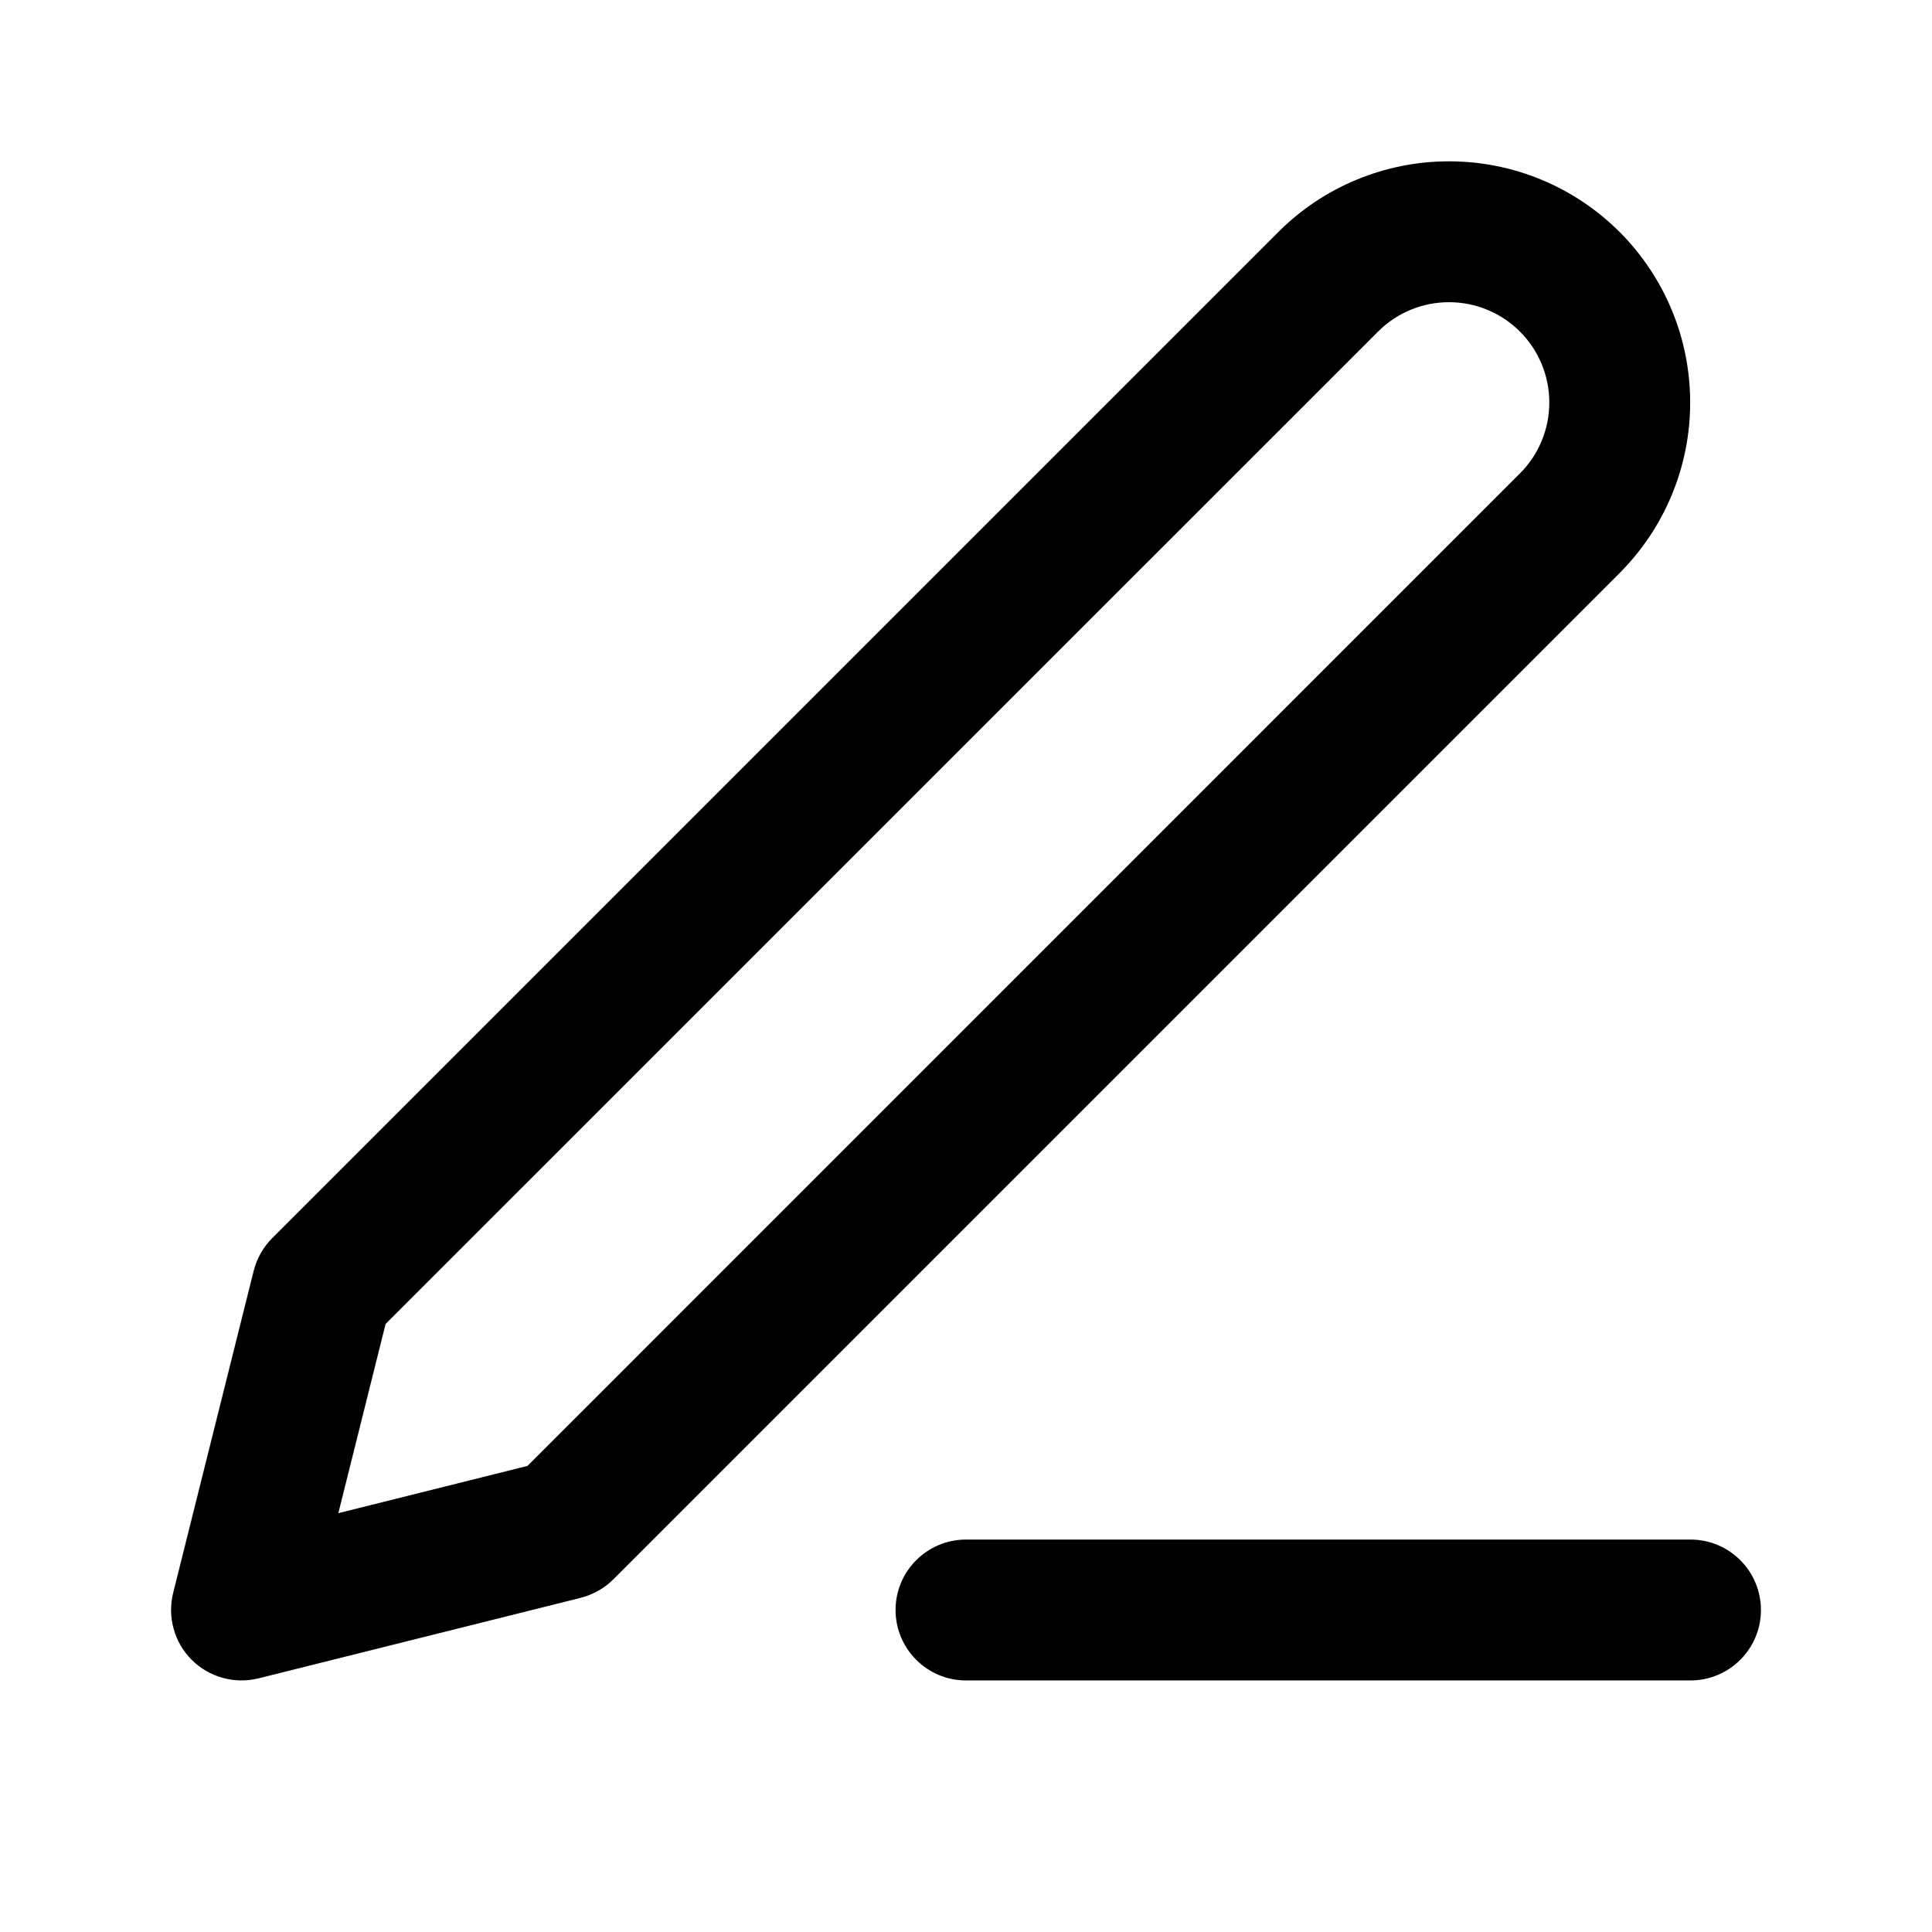
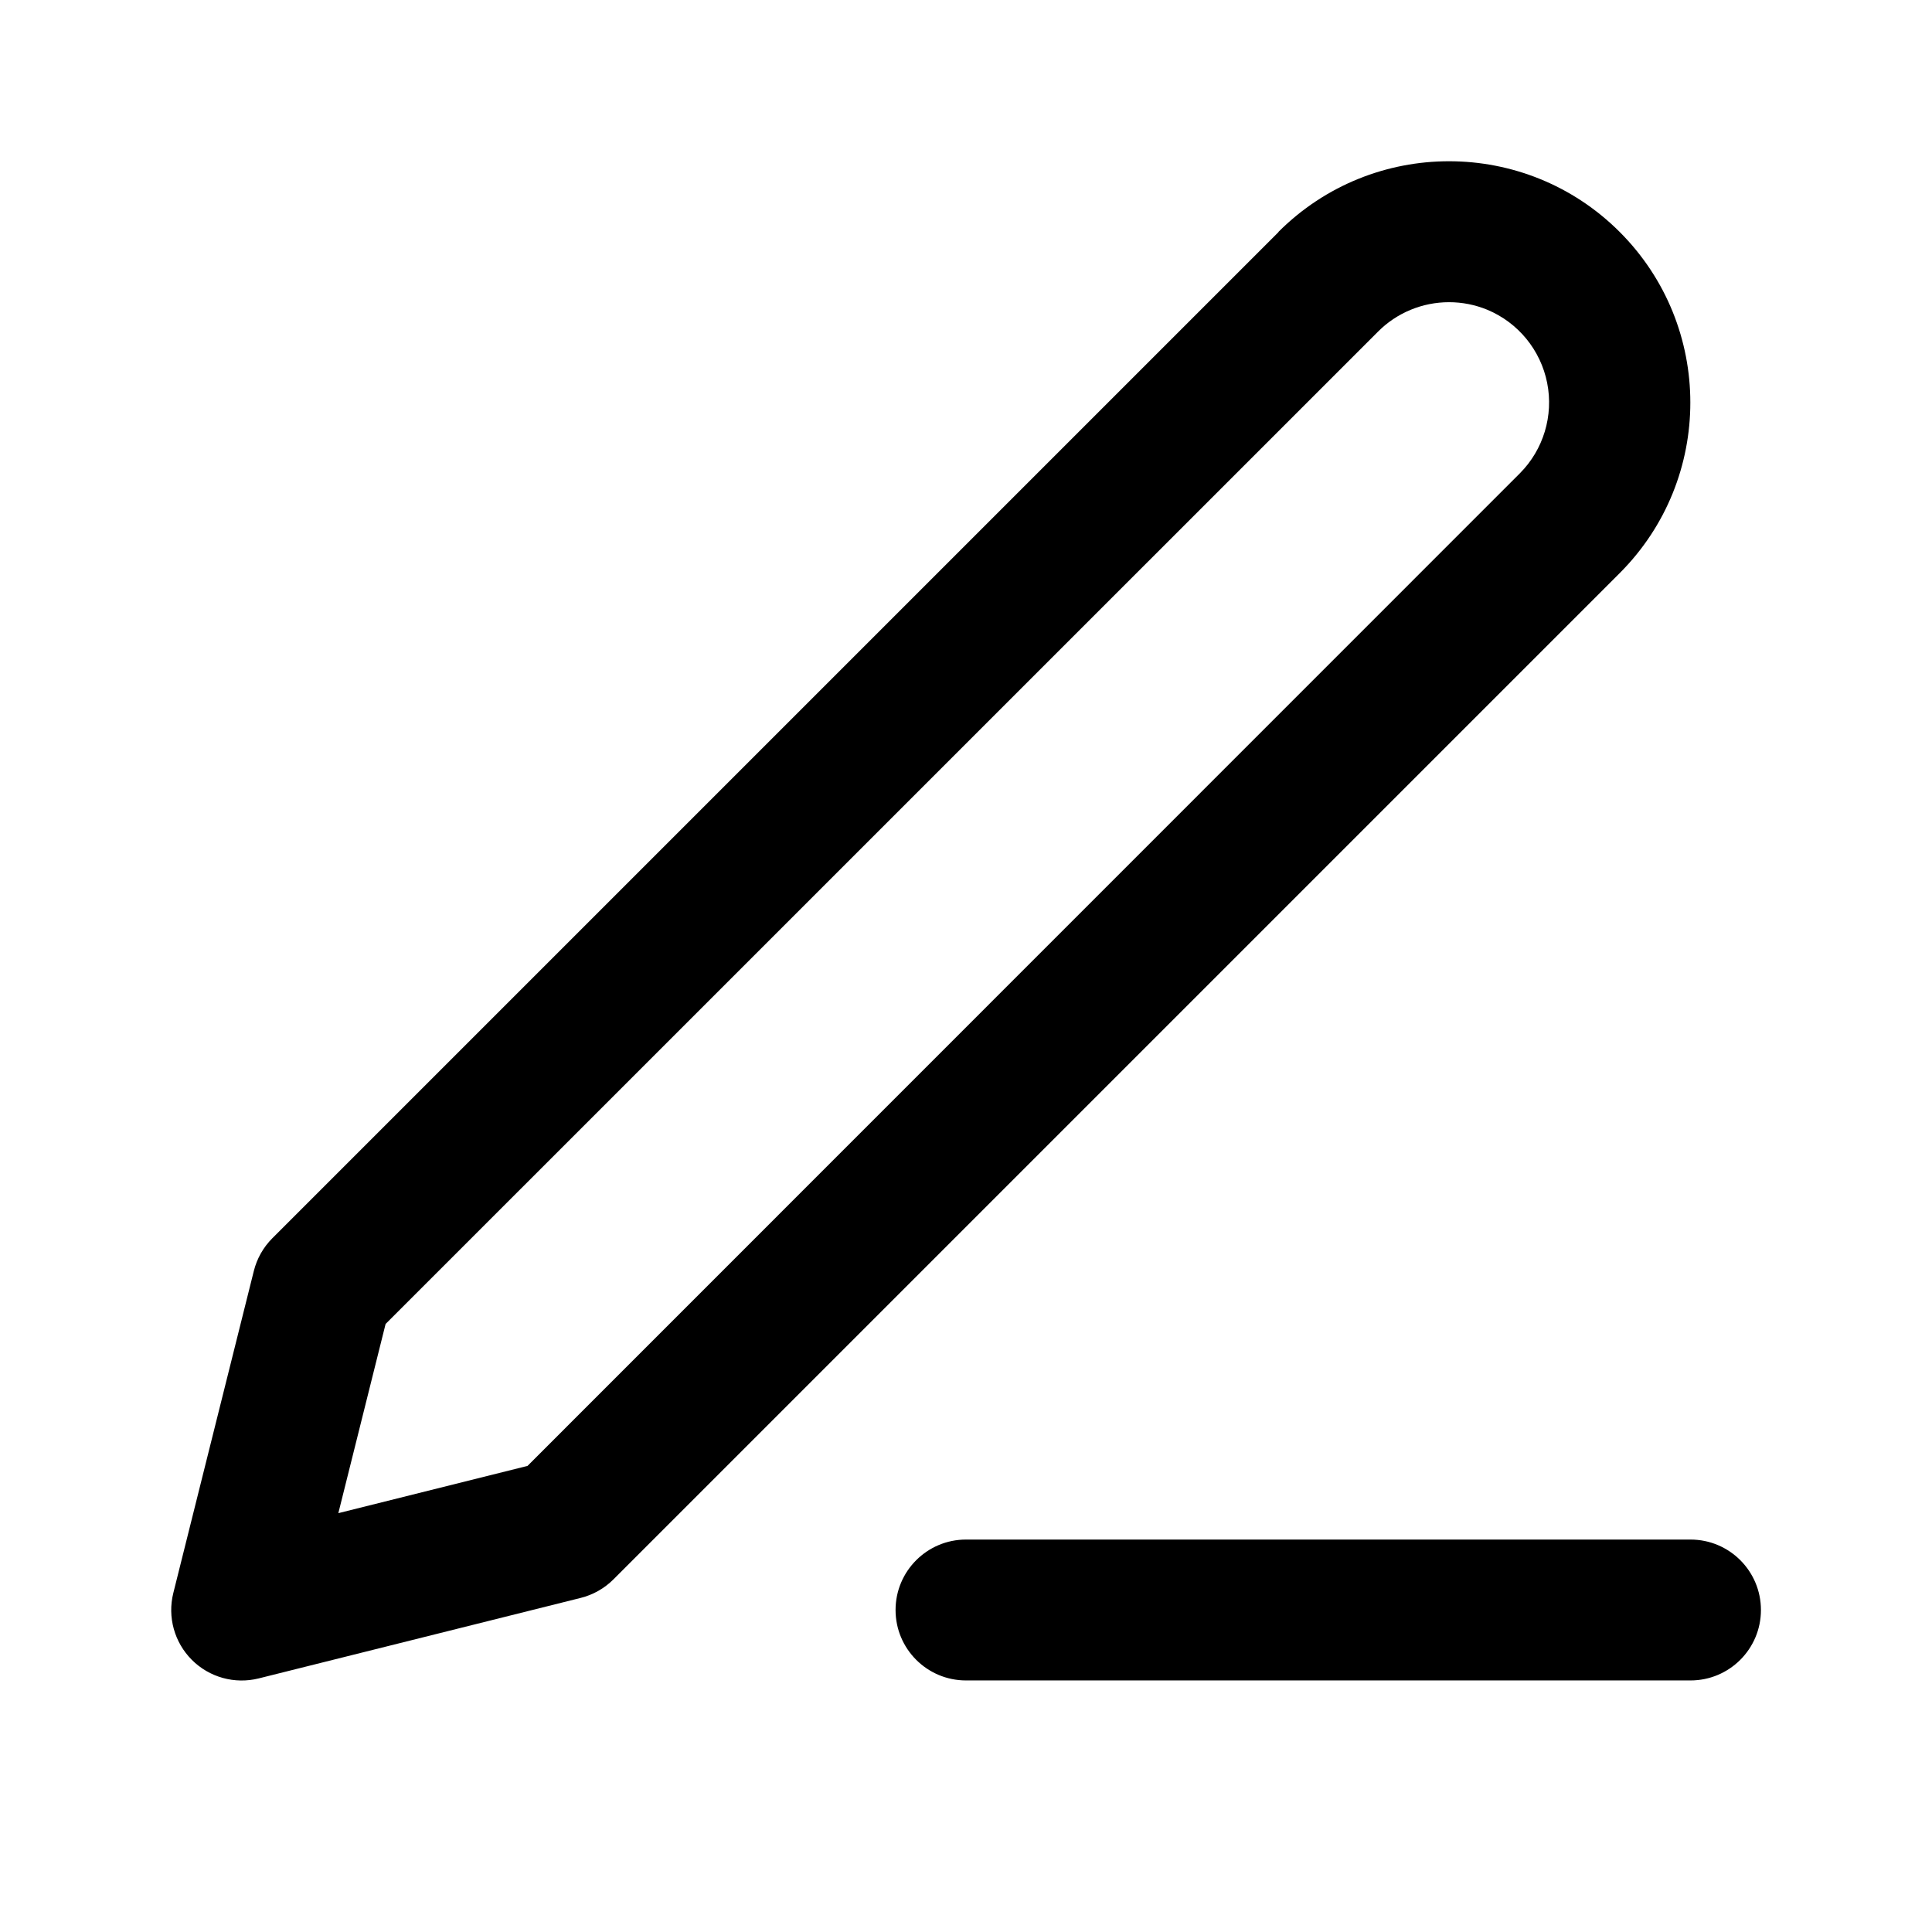
- <svg xmlns="http://www.w3.org/2000/svg" aria-hidden="true" data-testid="test-icon" fill="none" viewBox="0 0 24 24">
-   <path fillRule="evenodd" clipRule="evenodd" d="M11.125 20C11.125 19.517 11.517 19.125 12 19.125H21C21.483 19.125 21.875 19.517 21.875 20C21.875 20.483 21.483 20.875 21 20.875H12C11.517 20.875 11.125 20.483 11.125 20Z" fill="currentColor" />
-   <path fillRule="evenodd" clipRule="evenodd" d="M18 3.754C17.669 3.754 17.352 3.885 17.119 4.119L4.79 16.447L4.203 18.797L6.553 18.21L18.881 5.881C18.997 5.766 19.089 5.628 19.151 5.477C19.214 5.326 19.246 5.164 19.246 5C19.246 4.836 19.214 4.674 19.151 4.523C19.089 4.372 18.997 4.234 18.881 4.119C18.766 4.003 18.628 3.911 18.477 3.849C18.326 3.786 18.164 3.754 18 3.754ZM15.881 2.881C16.443 2.319 17.205 2.004 18 2.004C18.393 2.004 18.783 2.081 19.147 2.232C19.51 2.382 19.84 2.603 20.119 2.881C20.397 3.16 20.618 3.49 20.768 3.853C20.919 4.217 20.996 4.607 20.996 5C20.996 5.394 20.919 5.783 20.768 6.147C20.618 6.51 20.397 6.84 20.119 7.119L7.619 19.619C7.507 19.731 7.366 19.81 7.212 19.849L3.212 20.849C2.914 20.923 2.599 20.836 2.381 20.619C2.164 20.401 2.077 20.086 2.151 19.788L3.151 15.788C3.19 15.634 3.269 15.493 3.381 15.381L15.881 2.881Z" fill="currentColor" />
+ <svg xmlns="http://www.w3.org/2000/svg" aria-hidden="true" data-testid="test-icon" fill="currentColor" viewBox="0 0 24 24">
+   <path fill-rule="evenodd" clip-rule="evenodd" d="M11.125 20c0-.483.392-.875.875-.875h9a.875.875 0 110 1.75h-9a.875.875 0 01-.875-.875zM18 3.754c-.33 0-.648.131-.881.365L4.79 16.447l-.587 2.35 2.35-.587L18.88 5.88a1.248 1.248 0 00-.404-2.032A1.246 1.246 0 0018 3.754zm-2.119-.873A2.996 2.996 0 1120.12 7.12l-12.5 12.5a.875.875 0 01-.407.23l-4 1a.875.875 0 01-1.06-1.061l1-4a.875.875 0 01.23-.407l12.5-12.5z" />
</svg>
